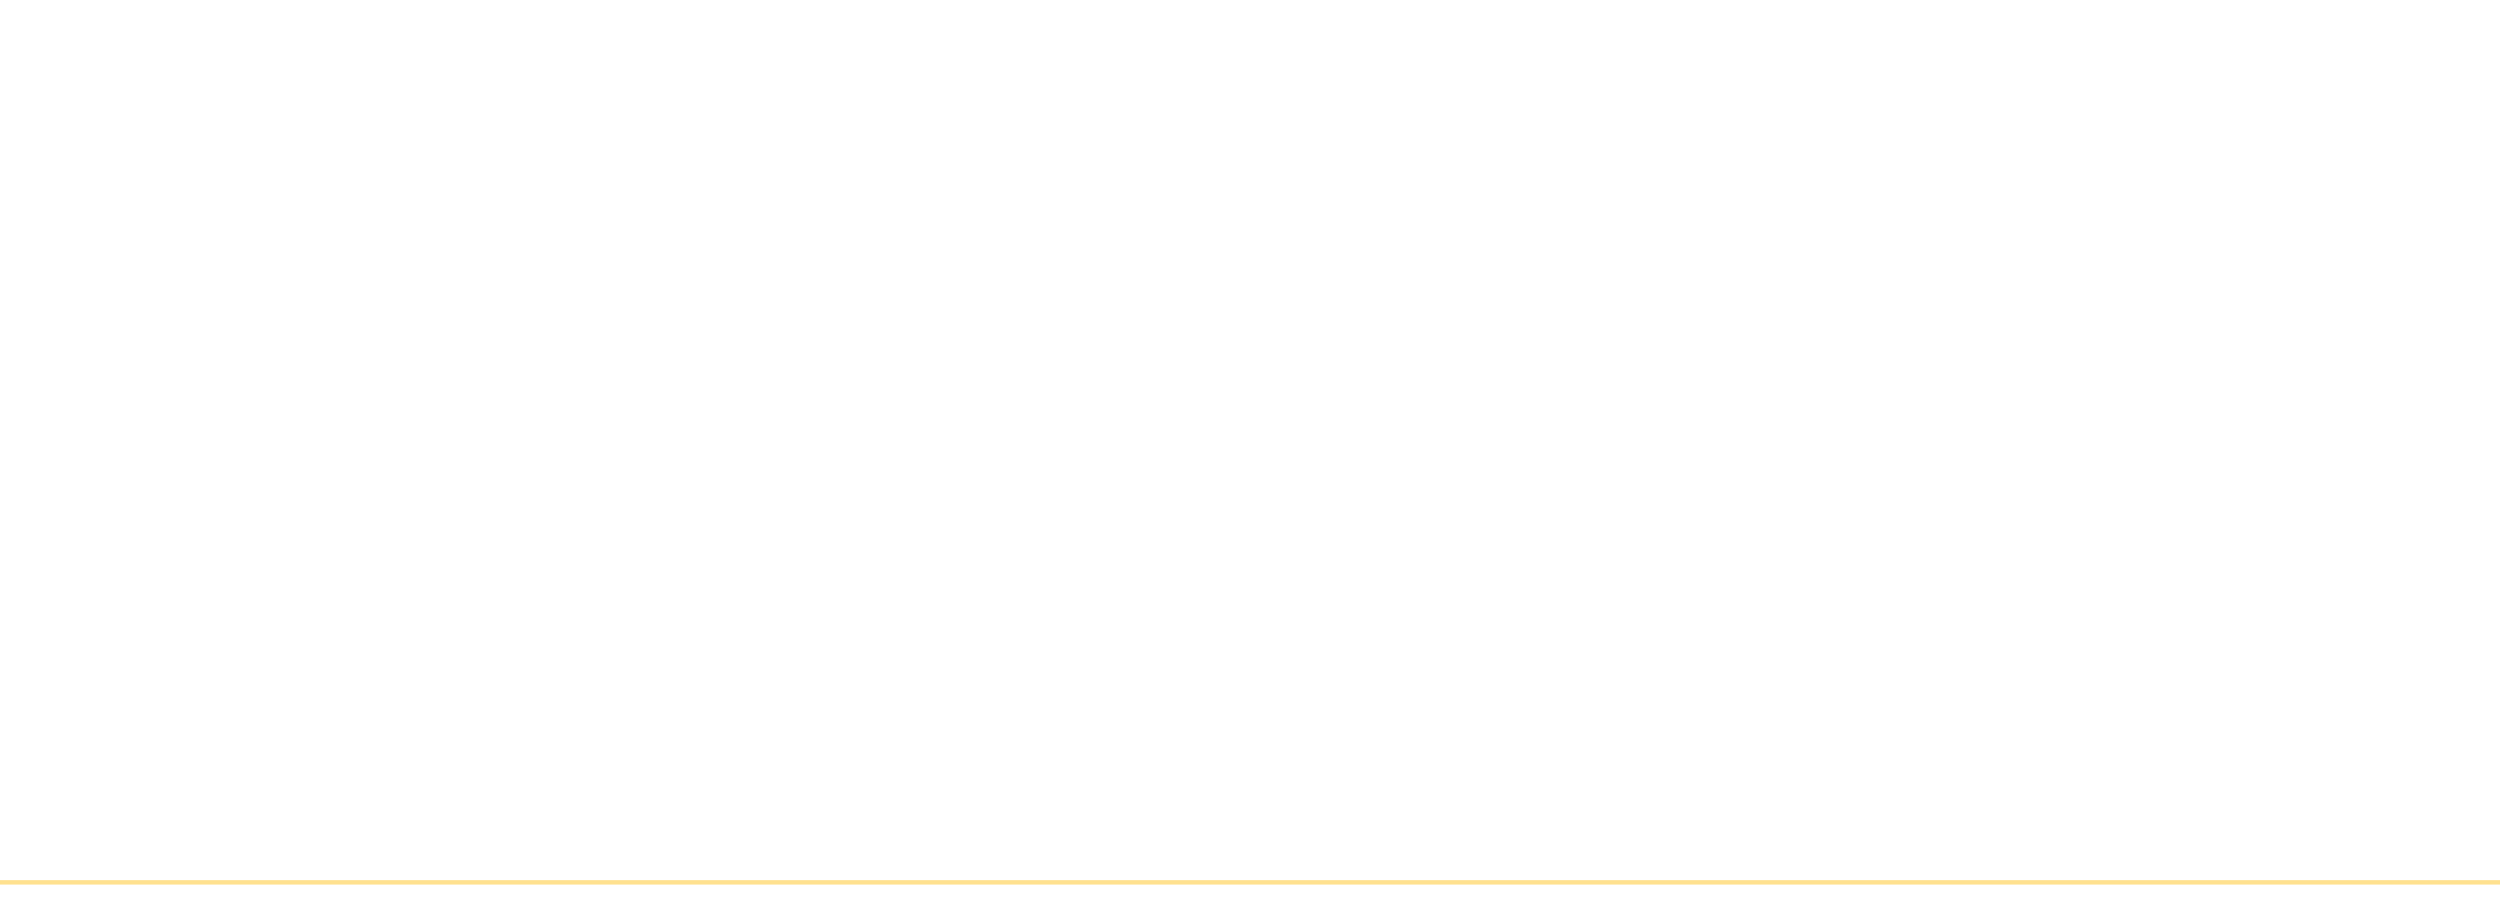
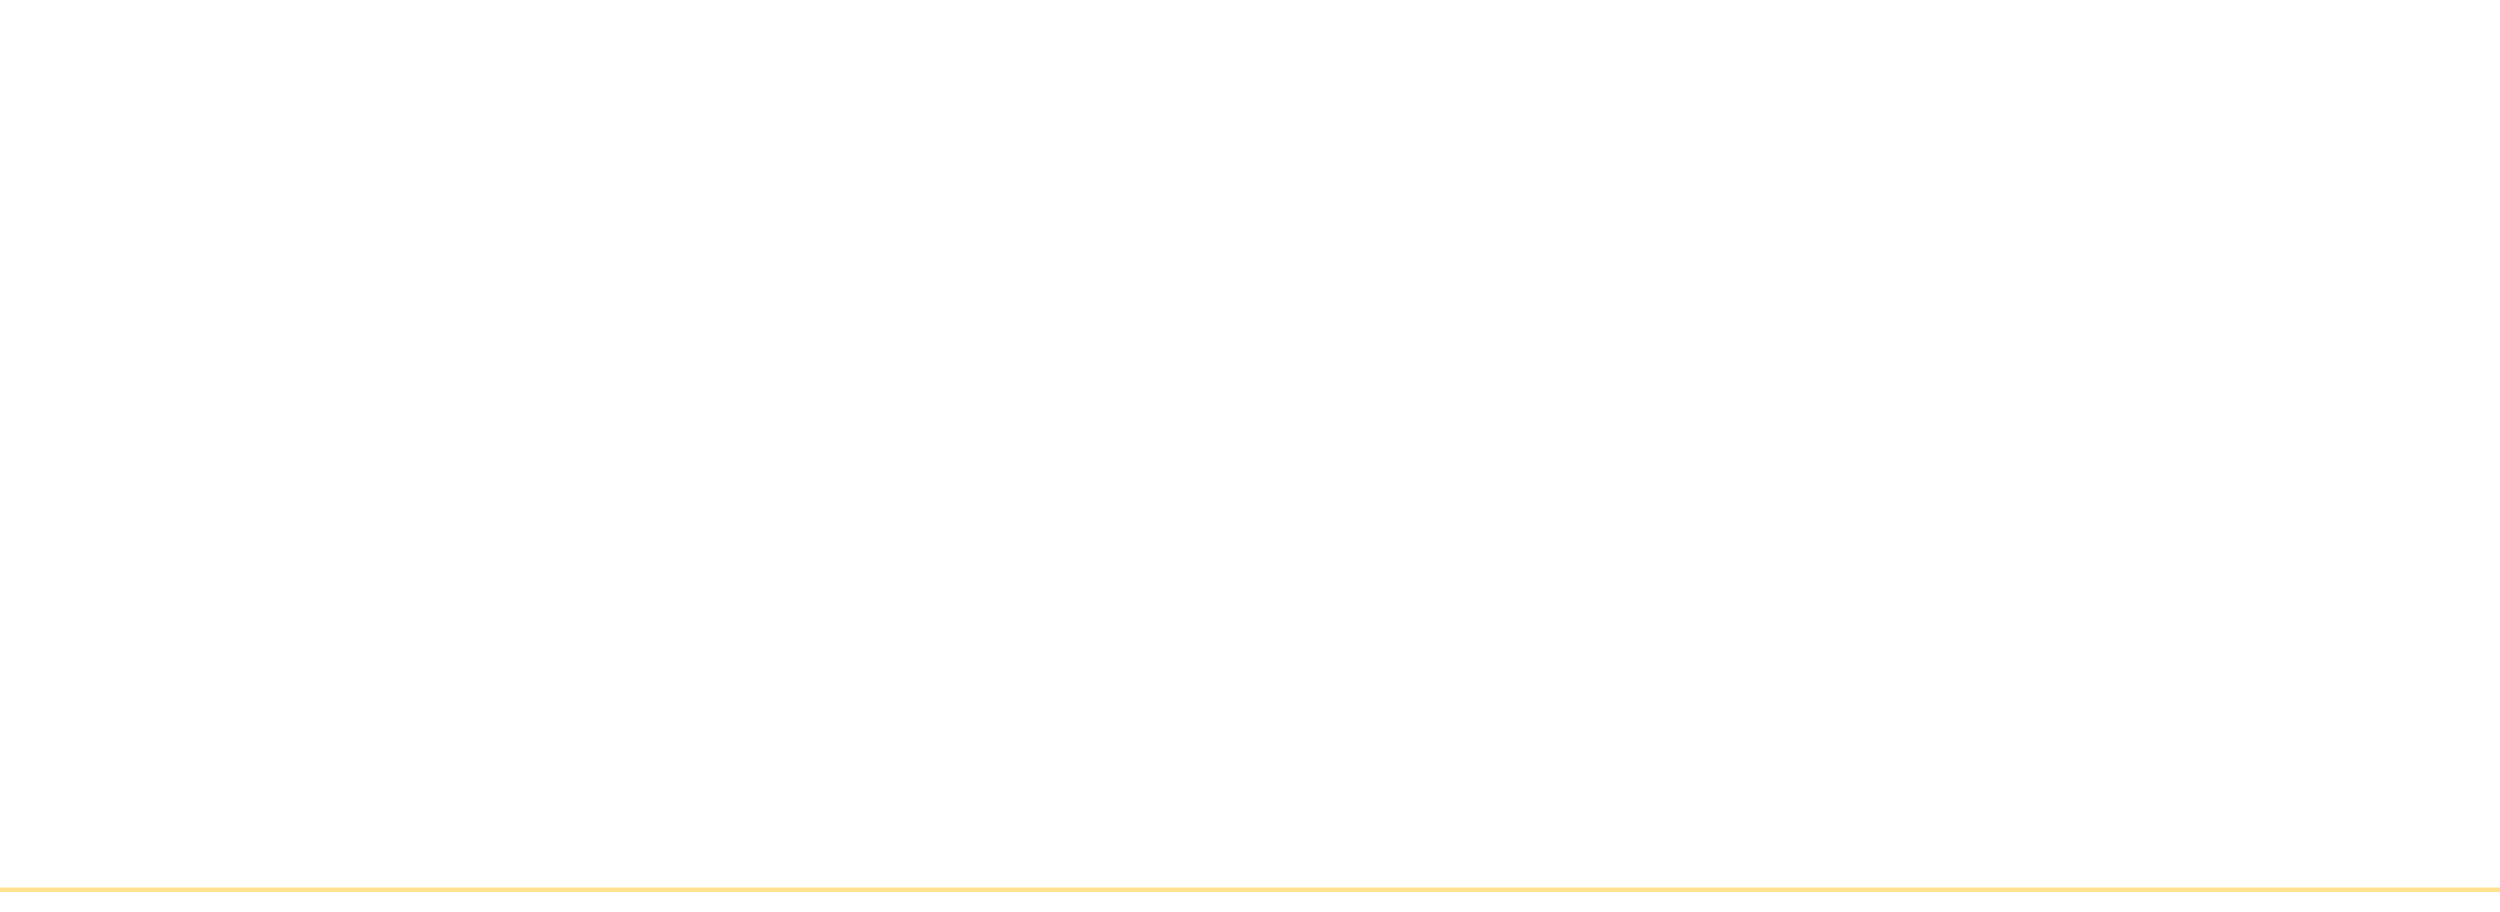
<svg xmlns="http://www.w3.org/2000/svg" viewBox="0 0 340 124" preserveAspectRatio="xMidYMax slice">
  <defs>
    <filter id="b" x="-50%" y="-50%" width="200%" height="200%">
      <feGaussianBlur stdDeviation="2.4" />
    </filter>
    <filter id="bb" x="-50%" y="-50%" width="200%" height="200%">
      <feGaussianBlur stdDeviation="6" />
    </filter>
    <filter id="b1" x="-50%" y="-50%" width="200%" height="200%">
      <feGaussianBlur stdDeviation="0.9" />
    </filter>
    <linearGradient id="ph" x1="0" y1="0" x2="0.3" y2="1">
-       <stop offset="0" stop-color="#E4EAFF" stop-opacity="1" />
-       <stop offset="0.35" stop-color="#7F96F4" stop-opacity="1" />
-       <stop offset="0.72" stop-color="#FFC521" stop-opacity="1" />
+       <stop offset="0" stop-color="#E8EDFF" stop-opacity="1" />
+       <stop offset="0.35" stop-color="#8399F4" stop-opacity="1" />
+       <stop offset="0.7" stop-color="#FFC521" stop-opacity="1" />
      <stop offset="1" stop-color="#F08A1C" stop-opacity="1" />
    </linearGradient>
  </defs>
-   <path d="M0 120 H340" stroke="#FFC521" stroke-opacity=".5" stroke-width=".6" />
+   <path d="M0 121 H340" stroke="#FFC521" stroke-opacity=".5" stroke-width=".6" />
</svg>
